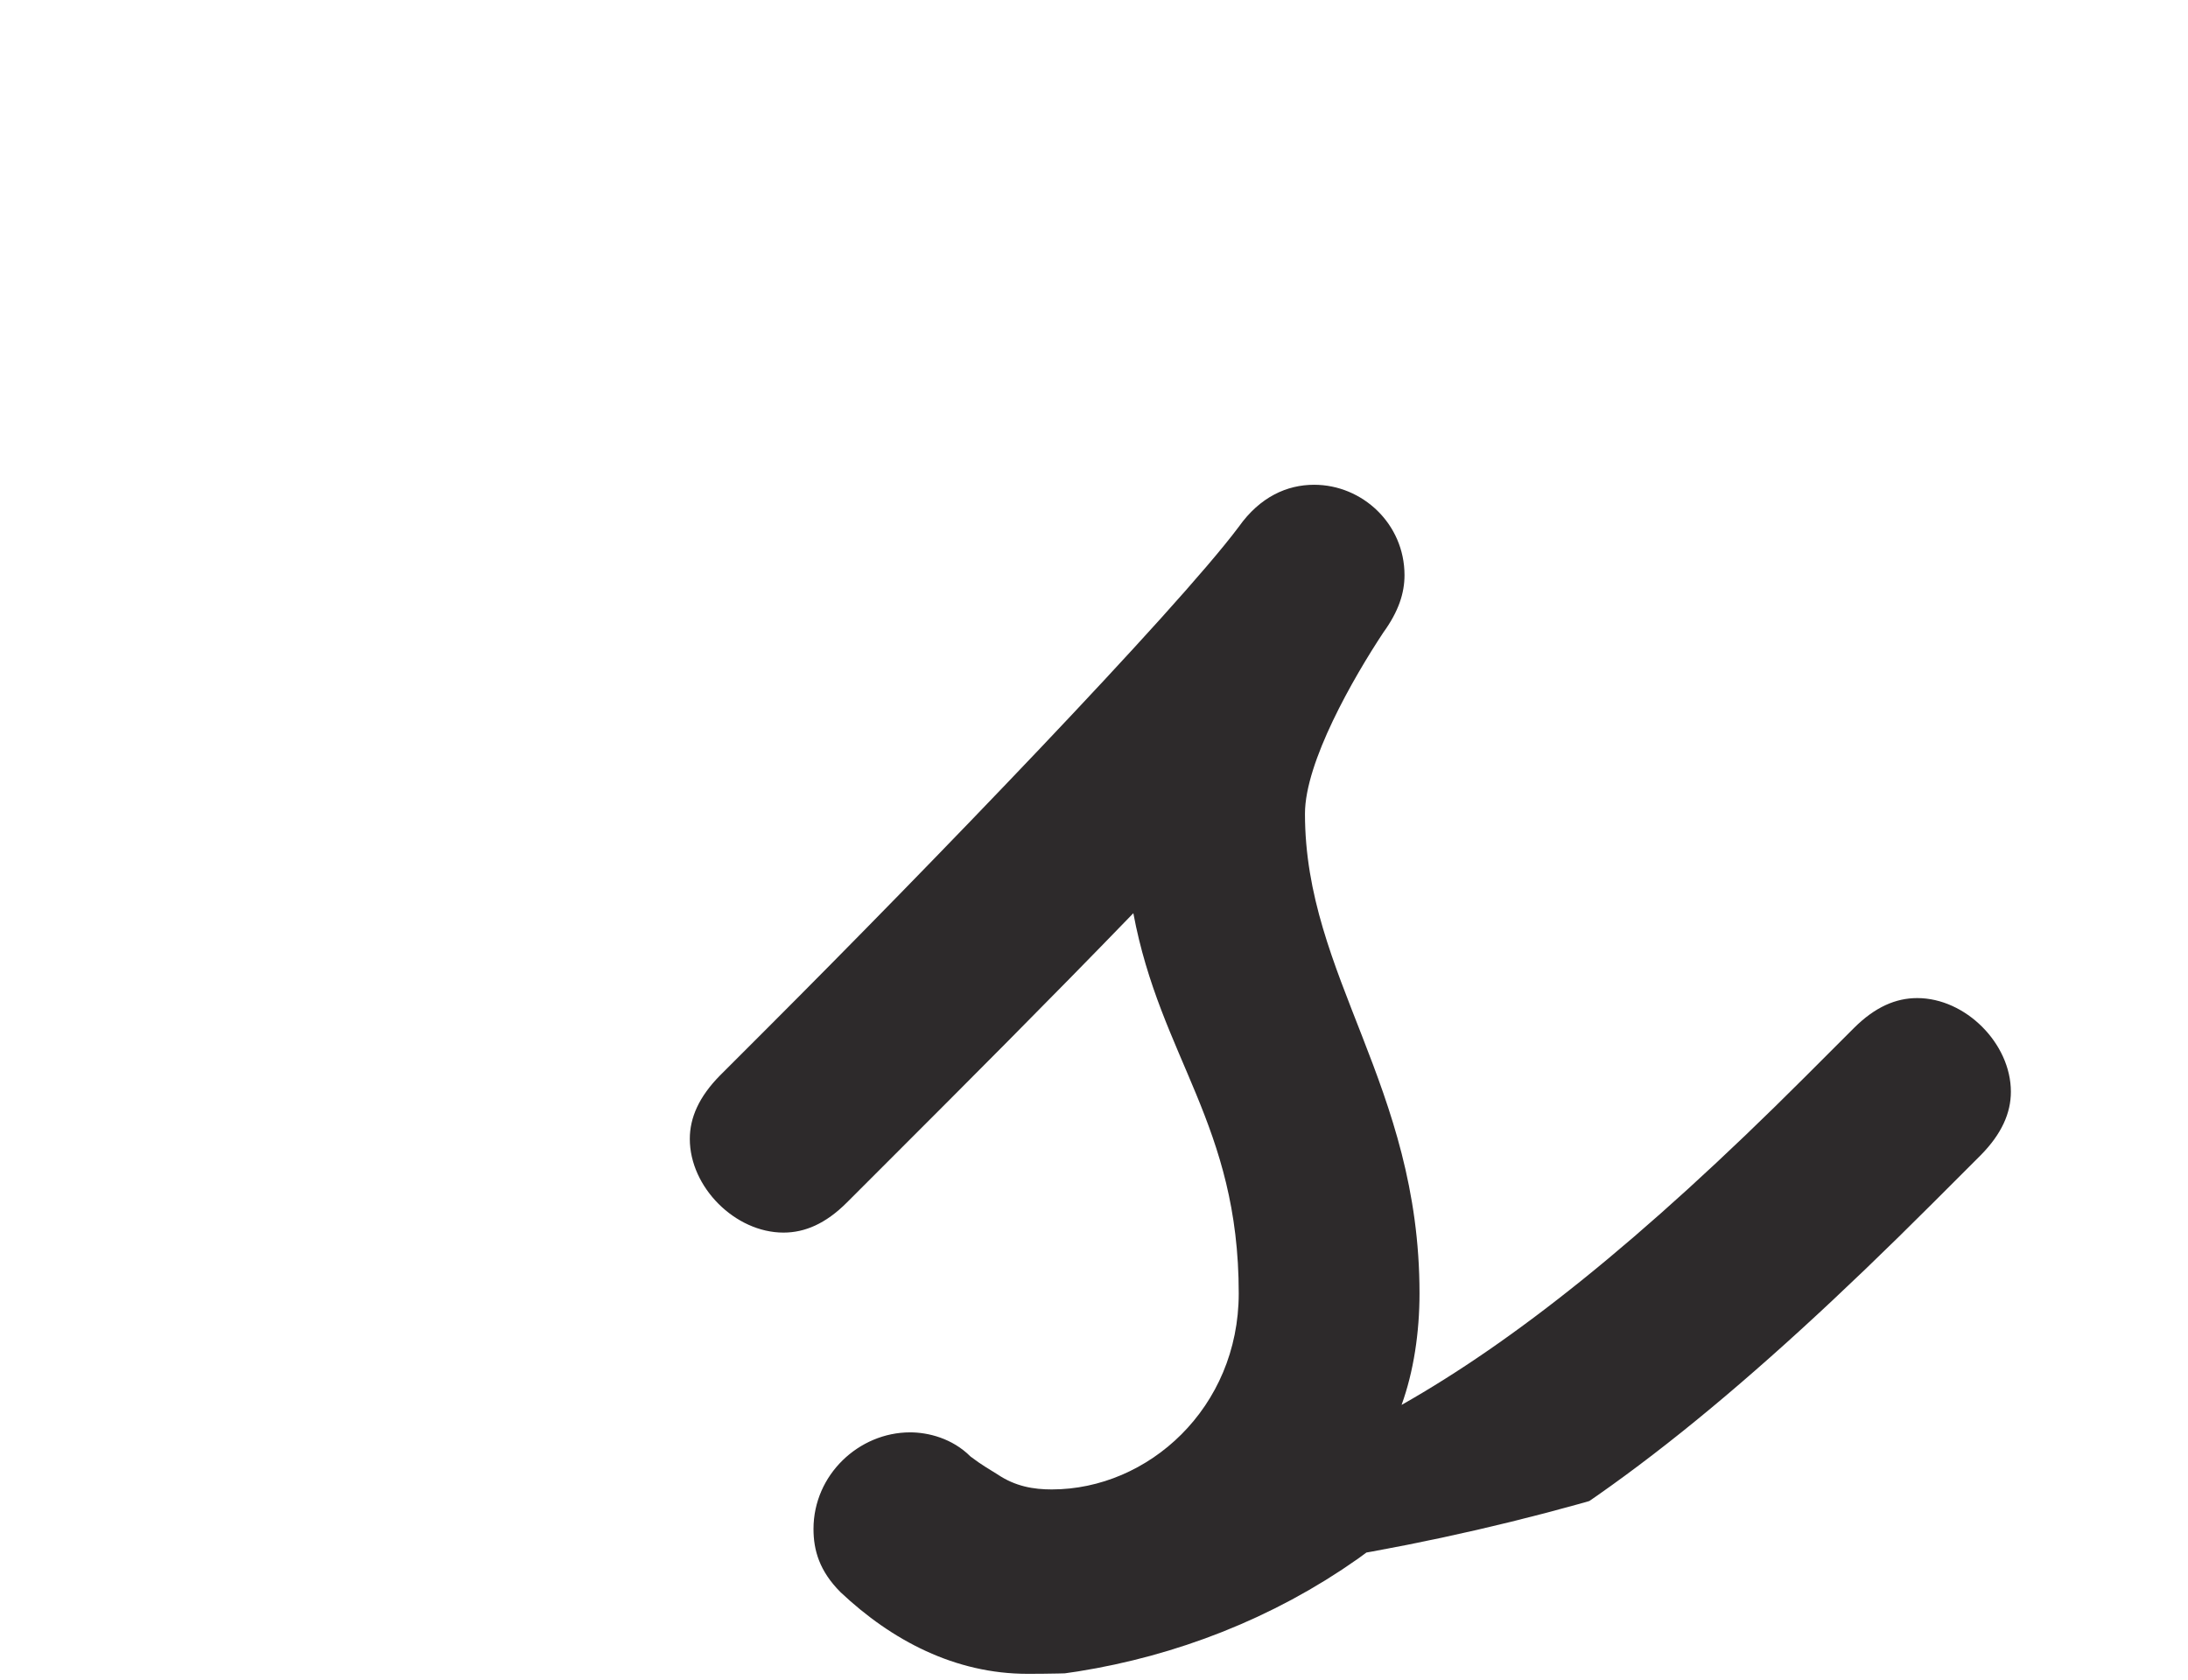
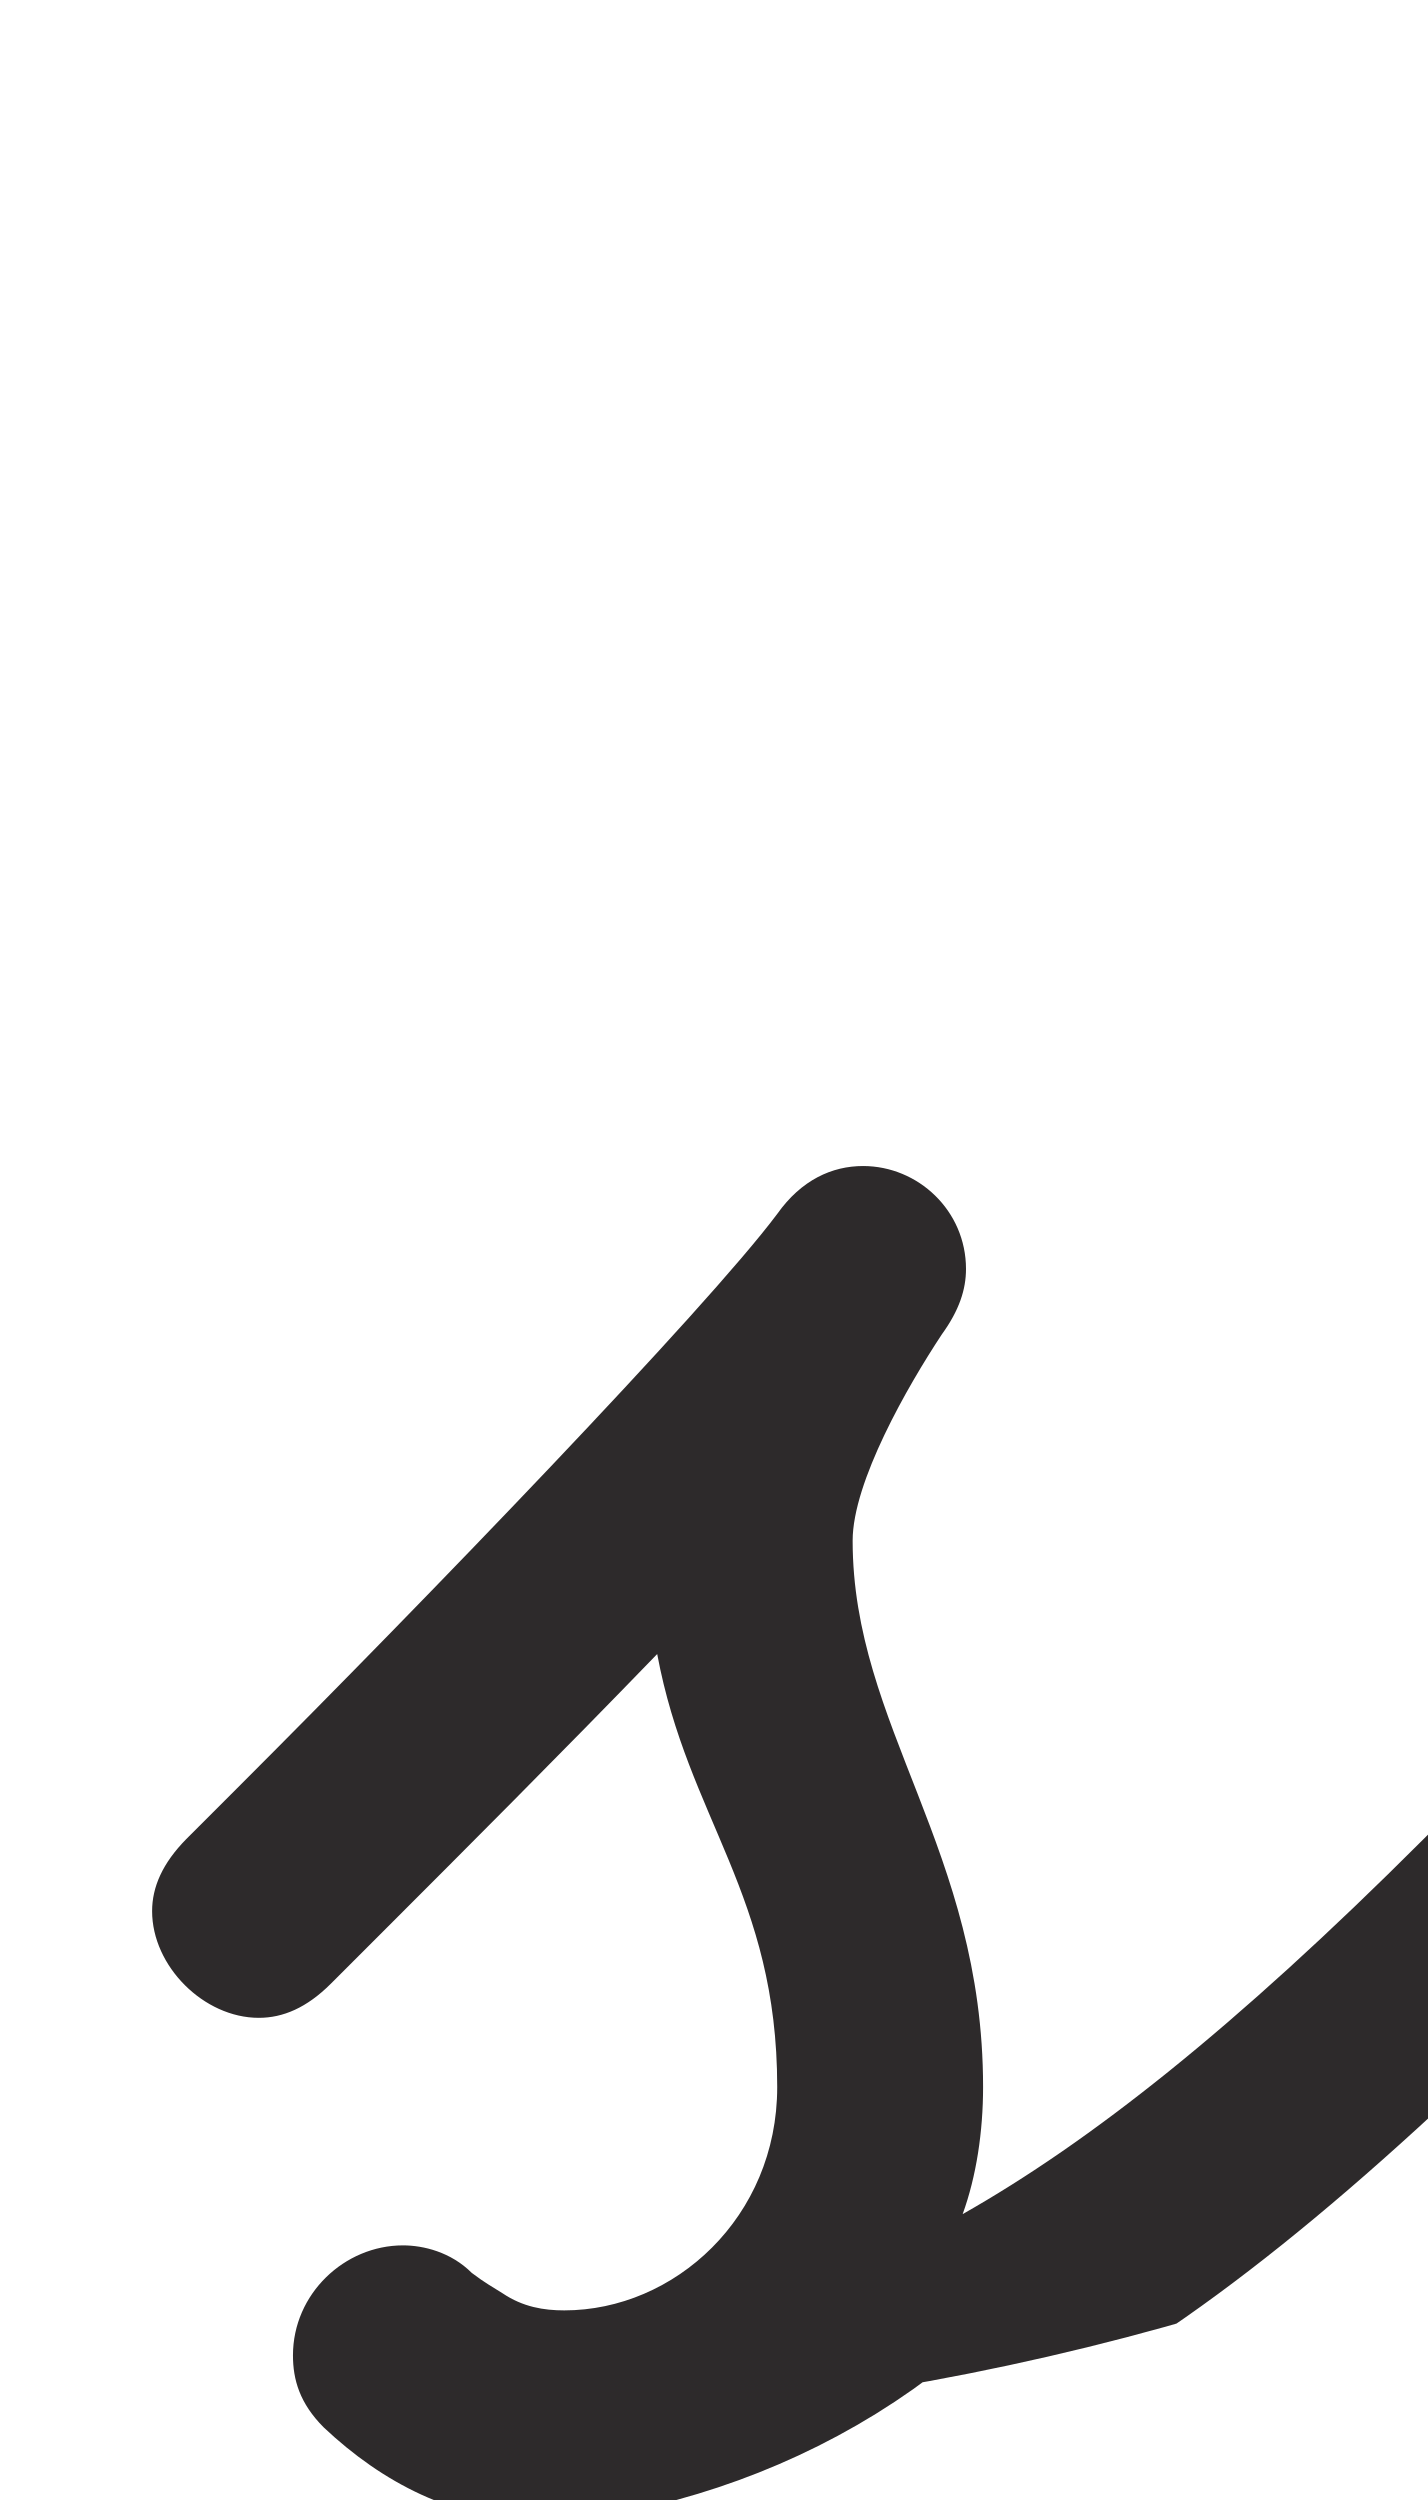
- <svg xmlns="http://www.w3.org/2000/svg" id="b" data-name="Layer 2" viewBox="0 0 59.79 45.91">
+ <svg xmlns="http://www.w3.org/2000/svg" id="b" data-name="Layer 2" viewBox="15.2 -14.73 34.25 59.99" data-tight-x="15.2" data-tight-y="-14.73" data-tight-w="34.25" data-tight-h="59.99">
  <defs>
    <style>
      .f, .g {
        fill: none;
      }

      .h {
        clip-path: url(#e);
      }

      .g {
        stroke: #2d2a2b;
        stroke-miterlimit: 10;
        stroke-width: 17px;
      }
    </style>
    <clipPath id="e">
      <path class="f" d="M54.13,31.57l-1.32,1.32c-10.06,10.06-15.83,12.86-24.73,12.86-1.98,0-3.71-.91-5.11-2.23-.58-.58-.74-1.15-.74-1.73,0-1.48,1.24-2.64,2.64-2.64.49,0,1.15.16,1.65.66.33.25.49.33.74.49.49.33.99.41,1.48.41,2.64,0,5.11-2.23,5.11-5.36,0-4.62-2.14-6.43-2.88-10.39-2.31,2.39-4.7,4.78-6.51,6.59l-1.32,1.32c-.58.58-1.15.82-1.73.82-1.32,0-2.56-1.24-2.56-2.56,0-.58.25-1.15.82-1.73l1.32-1.32c4.37-4.37,11.13-11.37,12.86-13.68.58-.82,1.32-1.15,2.06-1.15,1.32,0,2.47,1.07,2.47,2.47,0,.49-.16.99-.58,1.57-.82,1.24-2.14,3.54-2.14,4.95,0,4.45,3.13,7.42,3.13,13.11,0,1.07-.16,2.14-.49,3.05,3.05-1.73,6.51-4.45,11.04-8.98l1.32-1.32c.58-.58,1.15-.82,1.73-.82,1.32,0,2.56,1.24,2.56,2.56,0,.58-.25,1.15-.82,1.73Z" />
    </clipPath>
  </defs>
  <g id="c" data-name="Layer 1">
    <g id="d" data-name="s">
      <g class="h">
        <path class="g" d="M13.7,28.65c7.98-6.76,15.49-14.07,22.44-21.88-3.55,2.7-3.39,8.08-2.3,12.41s2.76,8.96,1.09,13.1c-2.24,5.59-10.97,6.98-14.85,2.37,8.91.95,18.05-.3,26.37-3.61,1.61-.64,3.3-1.44,4.2-2.93.64-1.05.8-2.39.43-3.56" />
      </g>
    </g>
  </g>
</svg>
